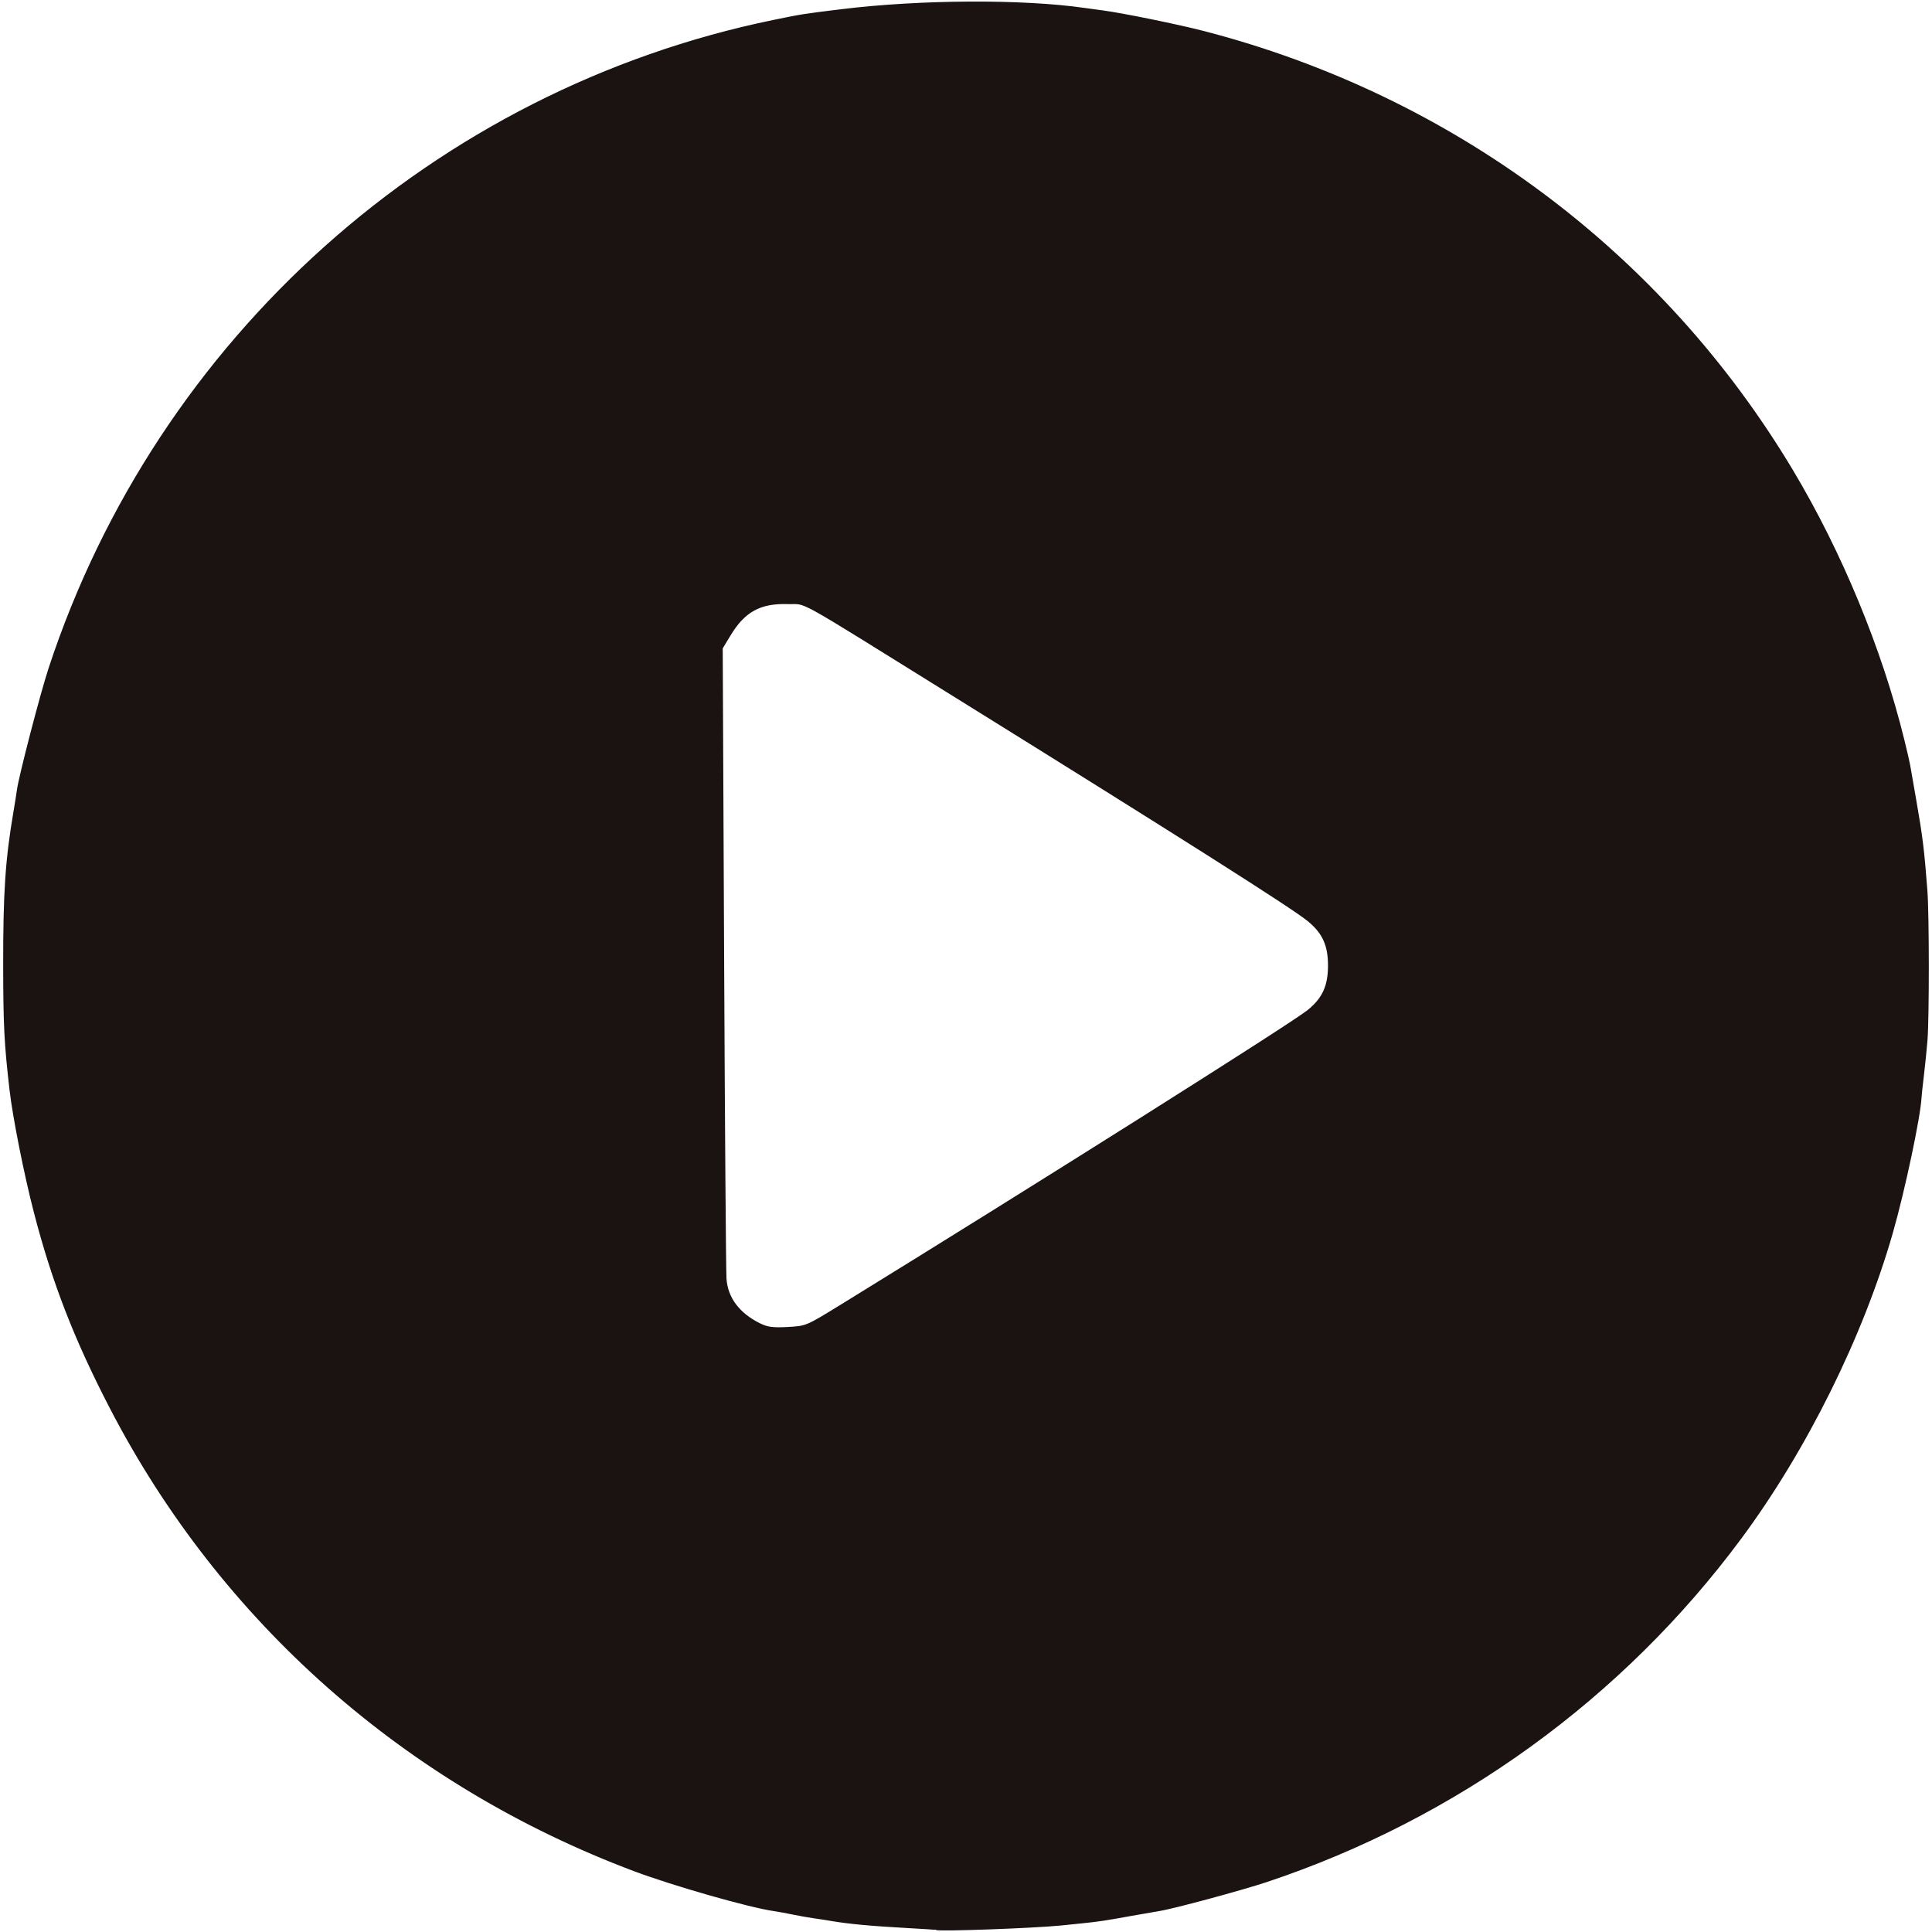
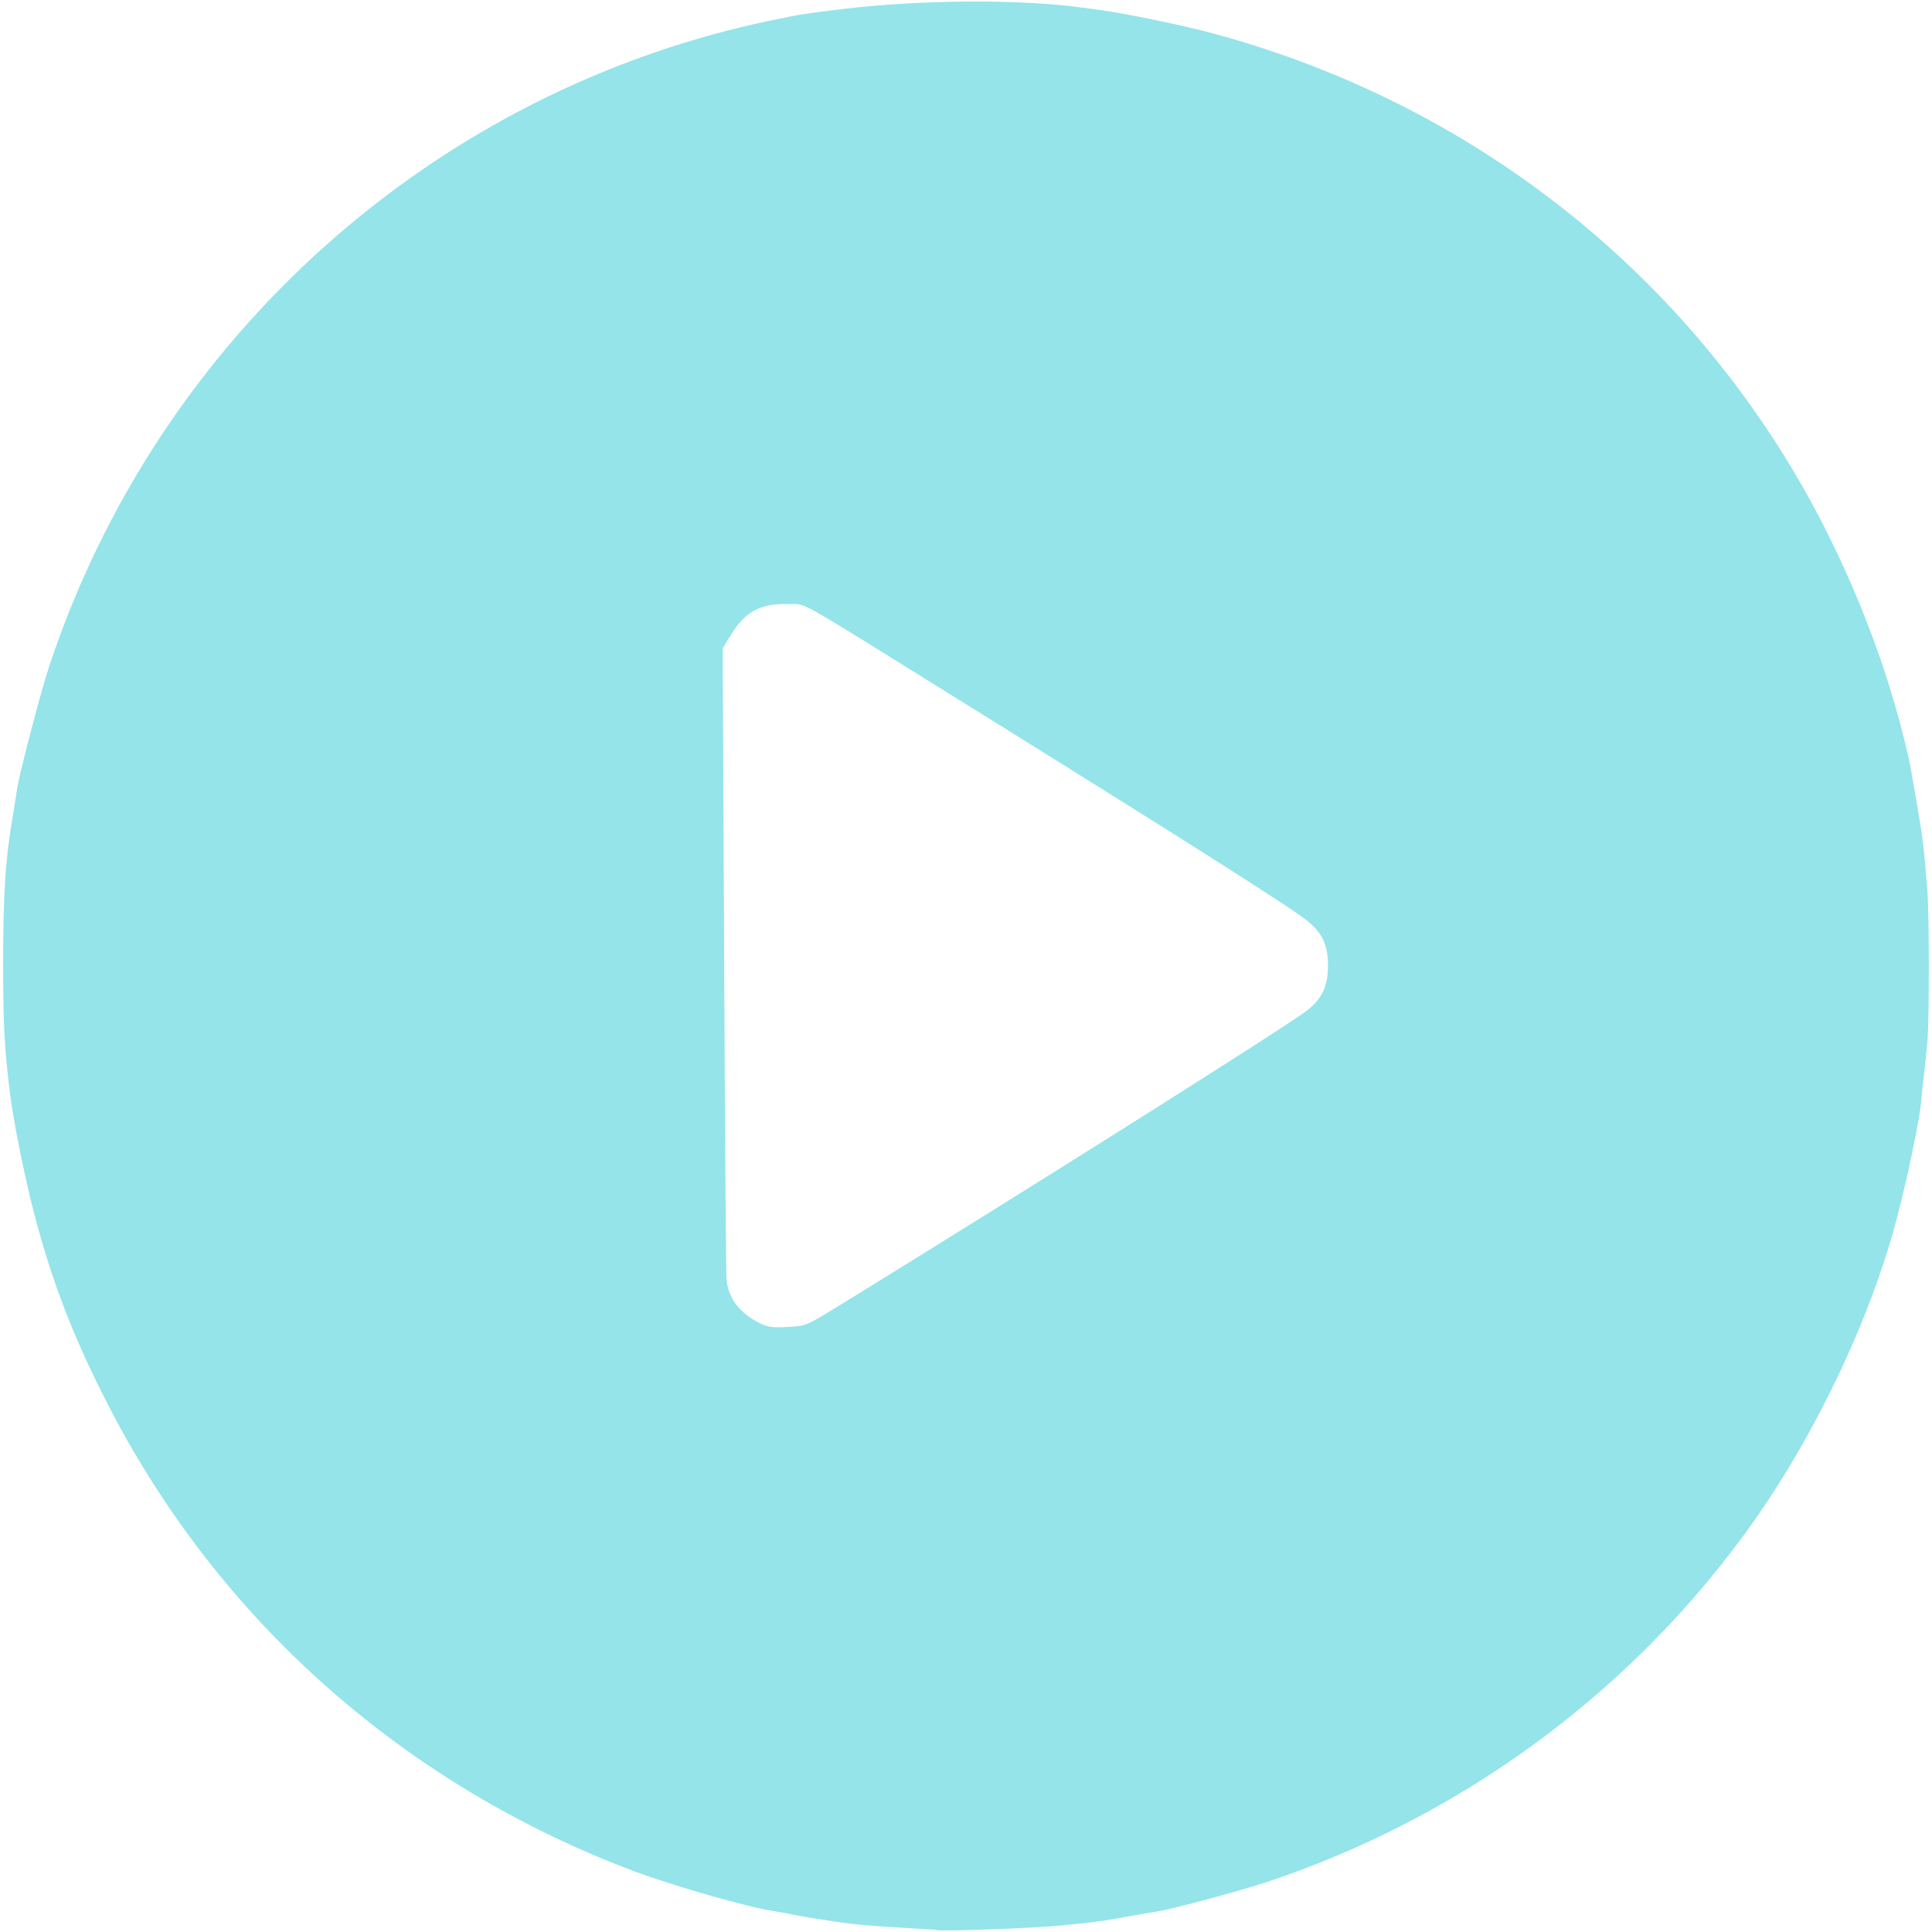
<svg xmlns="http://www.w3.org/2000/svg" fill="#000000" height="800px" width="800px" version="1.1" id="Capa_1" viewBox="0 0 512 512" xml:space="preserve">
  <defs id="defs1" />
-   <path style="fill:#1b1212;stroke:#1b1212;stroke-width:0.64;stroke-linejoin:bevel;stroke-opacity:1" d="m 248.117,511.147 c -0.058,-0.055 -3.562,-0.29 -7.786,-0.522 -9.543,-0.524 -15.499,-1.081 -20.16,-1.886 -1.232,-0.213 -3.248,-0.523 -4.48,-0.691 -1.232,-0.167 -3.68,-0.602 -5.44,-0.965 -1.76,-0.363 -4.064,-0.784 -5.12,-0.934 -6.482,-0.925 -26.696,-6.696 -36.969,-10.554 C 107.652,472.867 58.775,429.713 29.415,373.096 c -9.46,-18.242 -15.294,-33.266 -20.096,-51.746 -2.612,-10.053 -5.618,-25.153 -6.47,-32.502 -1.412,-12.177 -1.663,-17.092 -1.686,-32.96 -0.027,-19.211 0.564,-28.086 2.707,-40.64 0.391,-2.288 0.809,-4.919 0.929,-5.846 0.461,-3.552 6.172,-25.516 8.381,-32.234 C 41.941,89.711 115.473,23.977 205.131,5.576 c 7.486,-1.536 7.73,-1.575 17.92,-2.823 20.884,-2.558 47.834,-2.7 64.324,-0.338 1.582,0.227 3.74,0.523 4.796,0.658 5.07,0.65 20.006,3.695 26.88,5.48 65.728,17.065 121.255,58.46 155.786,116.136 12.97,21.662 23.591,47.354 29.501,71.36 0.737,2.992 1.435,6.016 1.552,6.72 0.117,0.704 0.845,4.88 1.618,9.28 1.692,9.631 2.141,13.281 2.953,24 0.489,6.448 0.5,33.715 0.017,39.68 -0.2,2.464 -0.624,6.64 -0.943,9.28 -0.319,2.64 -0.599,5.232 -0.622,5.76 -0.22,4.989 -4.378,24.633 -7.587,35.84 -7.858,27.451 -22.776,57.544 -40.132,80.96 -31.365,42.317 -75.272,74.107 -125.503,90.869 -6.609,2.205 -24.945,7.155 -28.48,7.688 -0.88,0.133 -4.192,0.71 -7.36,1.283 -6.988,1.263 -8.677,1.519 -12.8,1.942 -1.76,0.18 -4.352,0.447 -5.76,0.592 -7.048,0.728 -32.695,1.661 -33.174,1.207 z M 222.87,346.083 c 51.861,-31.935 119.544,-74.641 123.876,-78.163 3.984,-3.239 5.507,-6.566 5.507,-12.033 0,-5.463 -1.52,-8.787 -5.507,-12.043 -4.291,-3.504 -34.075,-22.392 -95.215,-60.386 -42.107,-26.166 -37.308,-23.509 -42.779,-23.685 -7.304,-0.235 -11.566,2.091 -15.382,8.392 l -2.16,3.568 0.369,81.756 c 0.203,44.966 0.487,83.405 0.631,85.419 0.37,5.155 3.518,9.344 9.081,12.082 2.073,1.02 3.5,1.209 7.499,0.99 4.924,-0.27 4.969,-0.289 14.08,-5.899 z" id="path1" />
+   <path style="fill:#94e4ea;stroke:#94e4ea;stroke-width:0.64;stroke-linejoin:bevel;stroke-opacity:1" d="m 248.117,511.147 c -0.058,-0.055 -3.562,-0.29 -7.786,-0.522 -9.543,-0.524 -15.499,-1.081 -20.16,-1.886 -1.232,-0.213 -3.248,-0.523 -4.48,-0.691 -1.232,-0.167 -3.68,-0.602 -5.44,-0.965 -1.76,-0.363 -4.064,-0.784 -5.12,-0.934 -6.482,-0.925 -26.696,-6.696 -36.969,-10.554 C 107.652,472.867 58.775,429.713 29.415,373.096 c -9.46,-18.242 -15.294,-33.266 -20.096,-51.746 -2.612,-10.053 -5.618,-25.153 -6.47,-32.502 -1.412,-12.177 -1.663,-17.092 -1.686,-32.96 -0.027,-19.211 0.564,-28.086 2.707,-40.64 0.391,-2.288 0.809,-4.919 0.929,-5.846 0.461,-3.552 6.172,-25.516 8.381,-32.234 C 41.941,89.711 115.473,23.977 205.131,5.576 c 7.486,-1.536 7.73,-1.575 17.92,-2.823 20.884,-2.558 47.834,-2.7 64.324,-0.338 1.582,0.227 3.74,0.523 4.796,0.658 5.07,0.65 20.006,3.695 26.88,5.48 65.728,17.065 121.255,58.46 155.786,116.136 12.97,21.662 23.591,47.354 29.501,71.36 0.737,2.992 1.435,6.016 1.552,6.72 0.117,0.704 0.845,4.88 1.618,9.28 1.692,9.631 2.141,13.281 2.953,24 0.489,6.448 0.5,33.715 0.017,39.68 -0.2,2.464 -0.624,6.64 -0.943,9.28 -0.319,2.64 -0.599,5.232 -0.622,5.76 -0.22,4.989 -4.378,24.633 -7.587,35.84 -7.858,27.451 -22.776,57.544 -40.132,80.96 -31.365,42.317 -75.272,74.107 -125.503,90.869 -6.609,2.205 -24.945,7.155 -28.48,7.688 -0.88,0.133 -4.192,0.71 -7.36,1.283 -6.988,1.263 -8.677,1.519 -12.8,1.942 -1.76,0.18 -4.352,0.447 -5.76,0.592 -7.048,0.728 -32.695,1.661 -33.174,1.207 z M 222.87,346.083 c 51.861,-31.935 119.544,-74.641 123.876,-78.163 3.984,-3.239 5.507,-6.566 5.507,-12.033 0,-5.463 -1.52,-8.787 -5.507,-12.043 -4.291,-3.504 -34.075,-22.392 -95.215,-60.386 -42.107,-26.166 -37.308,-23.509 -42.779,-23.685 -7.304,-0.235 -11.566,2.091 -15.382,8.392 l -2.16,3.568 0.369,81.756 c 0.203,44.966 0.487,83.405 0.631,85.419 0.37,5.155 3.518,9.344 9.081,12.082 2.073,1.02 3.5,1.209 7.499,0.99 4.924,-0.27 4.969,-0.289 14.08,-5.899 z" id="path1" />
</svg>
